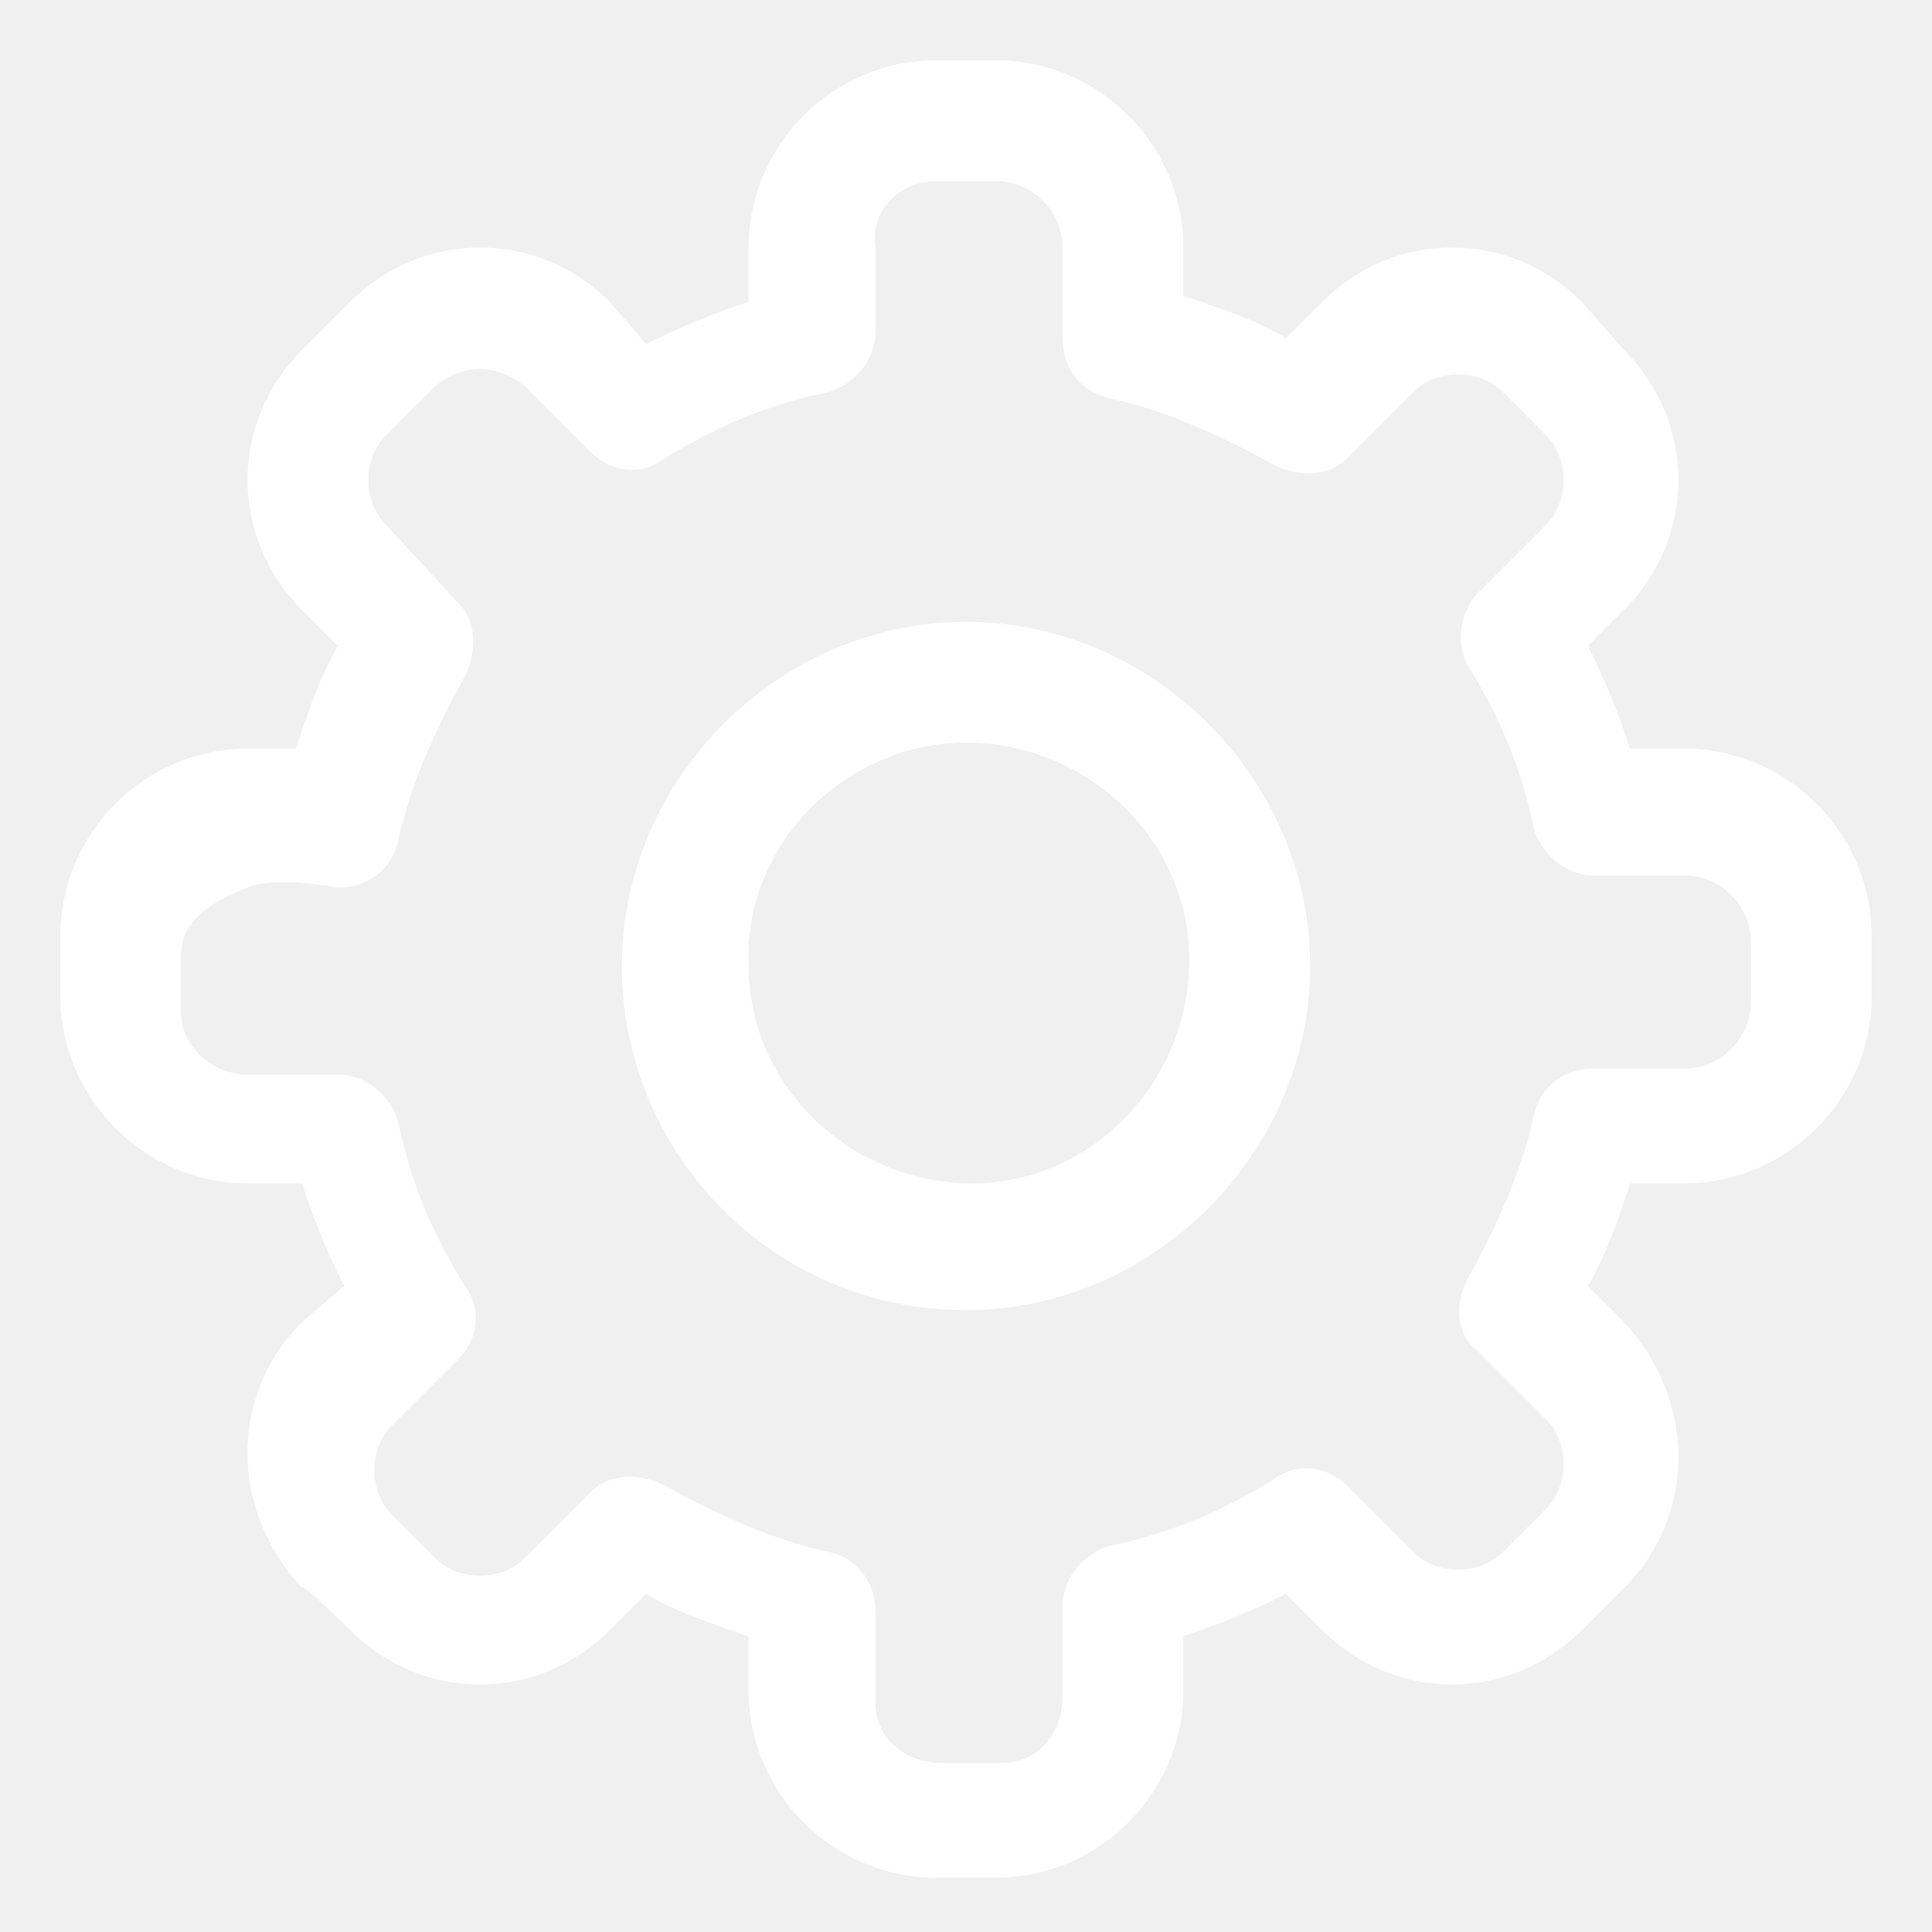
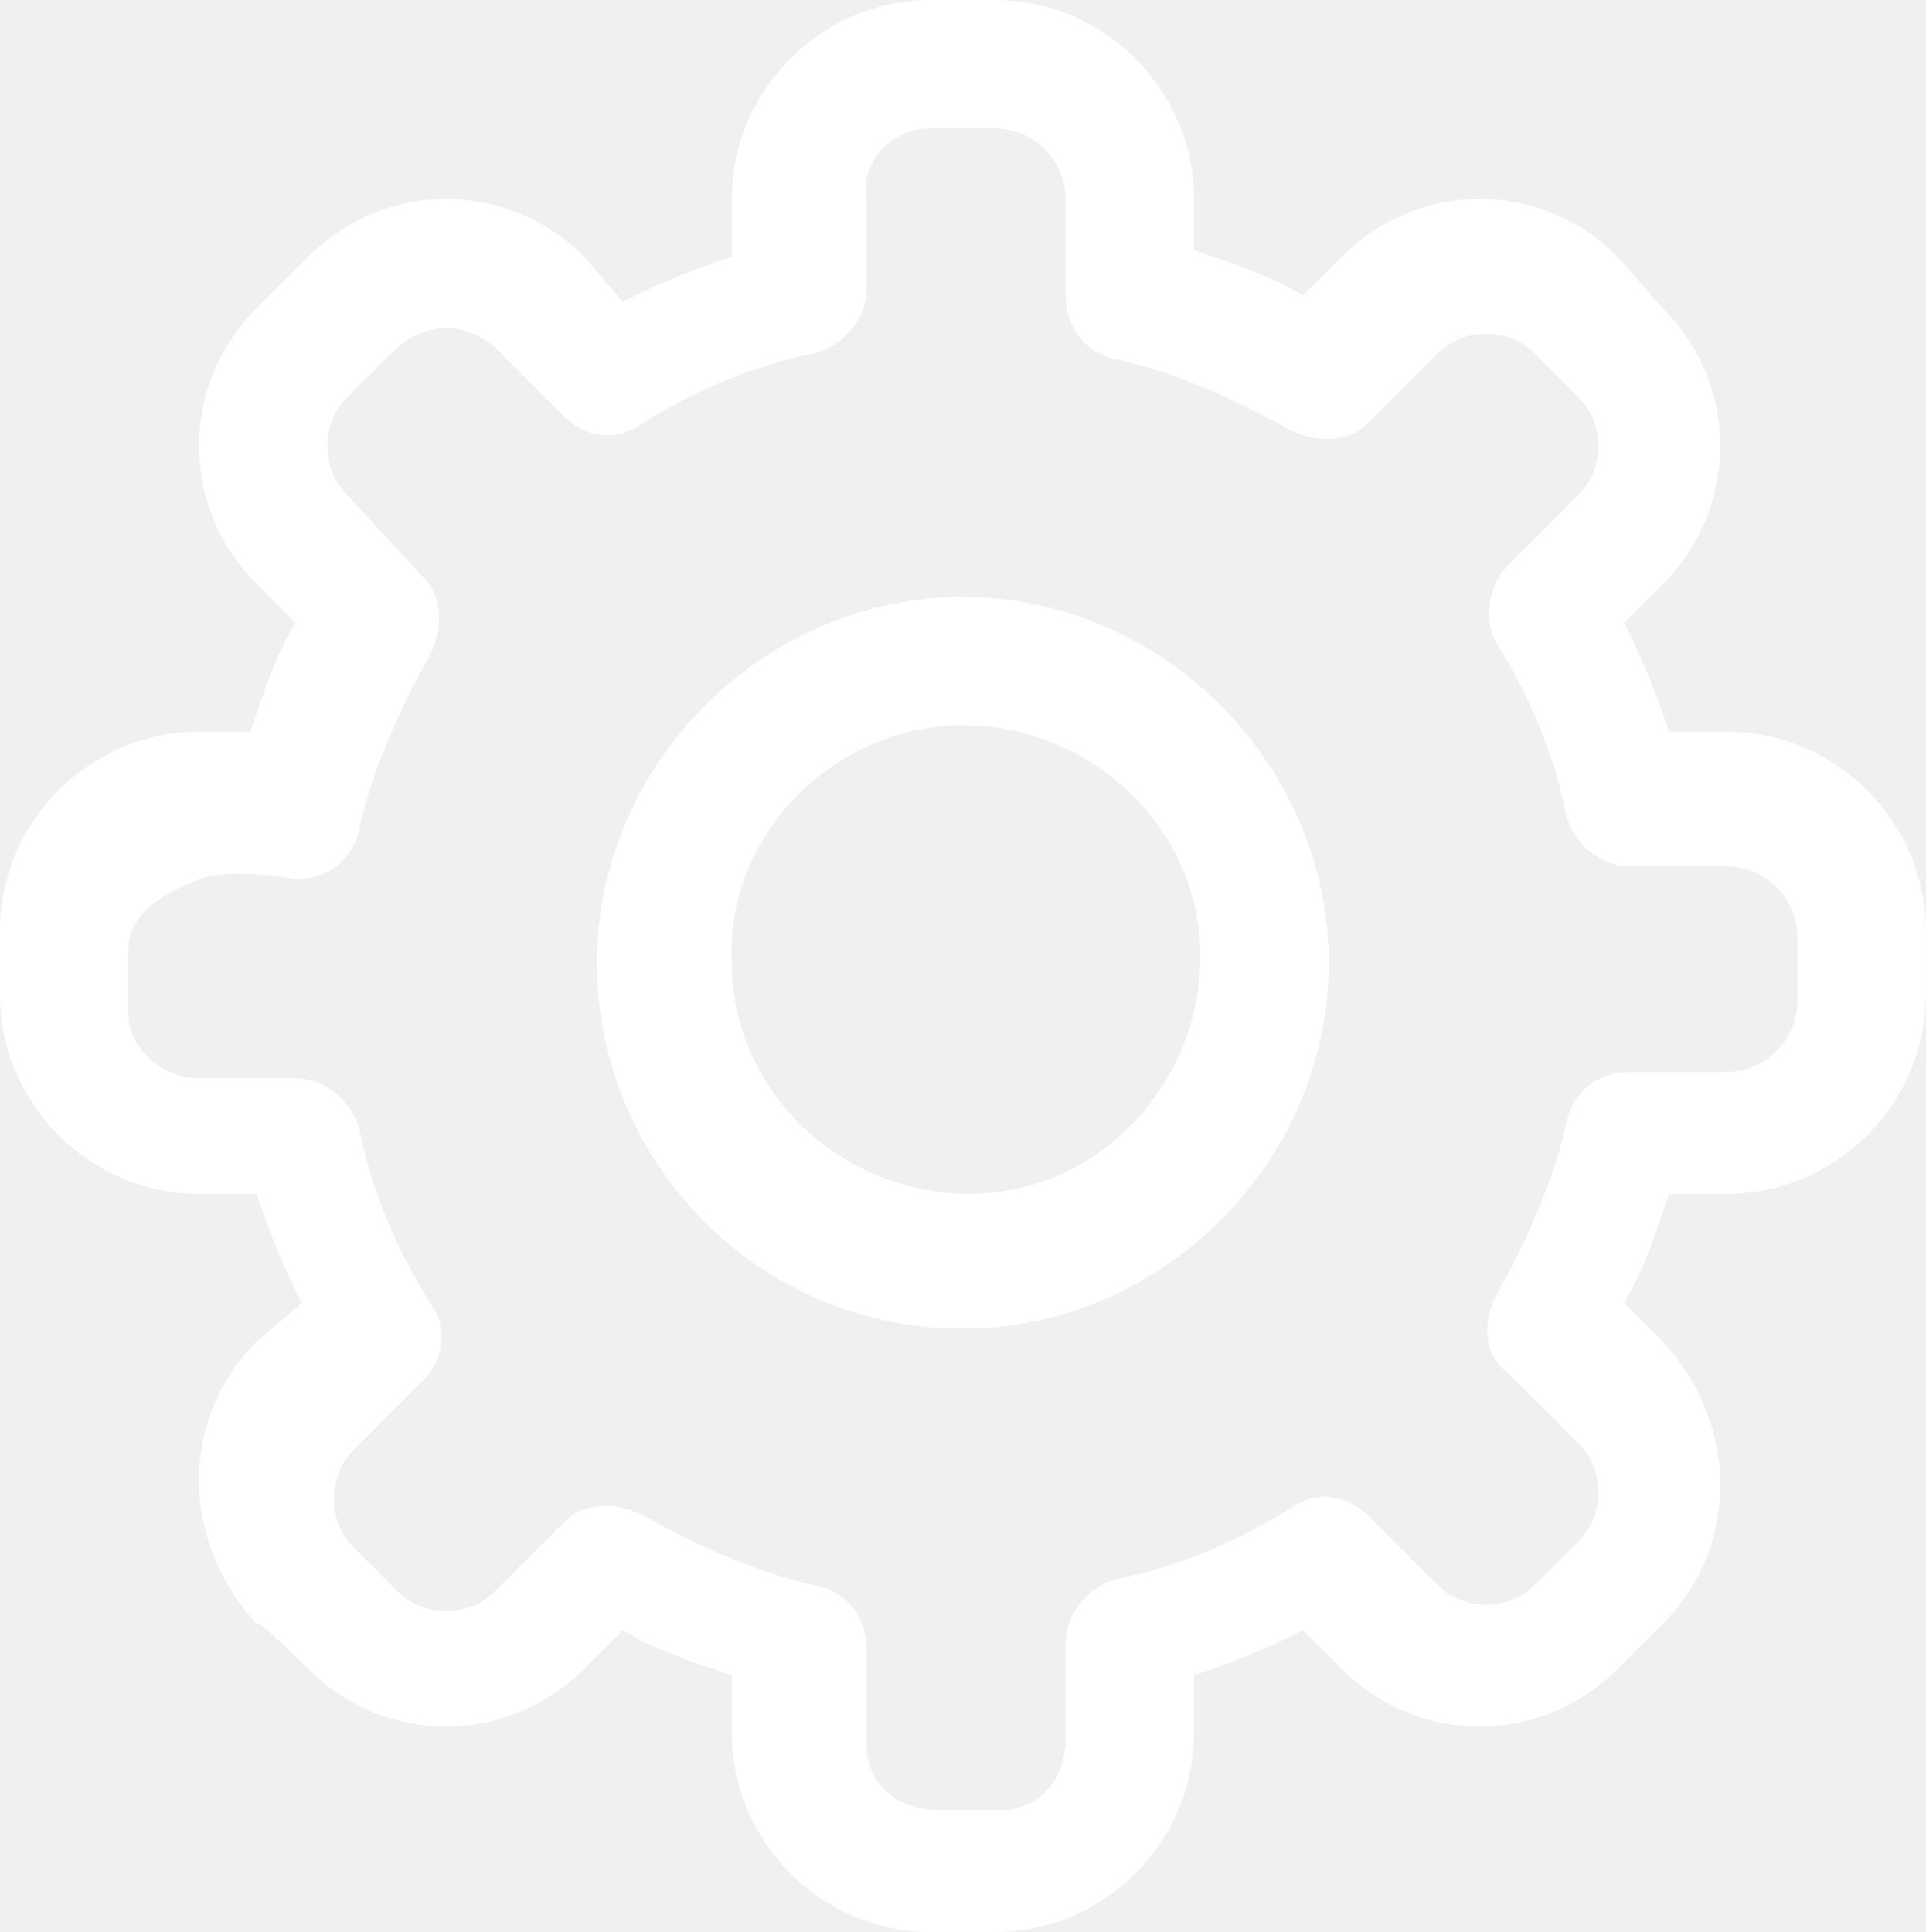
- <svg xmlns="http://www.w3.org/2000/svg" version="1.1" id="Camada_1" x="0px" y="0px" viewBox="0 0 32 32" style="enable-background:new 0 0 32 32;" xml:space="preserve">
+ <svg xmlns="http://www.w3.org/2000/svg" version="1.1" id="Camada_1" x="0px" y="0px" viewBox="0 0 30 30.1" style="enable-background:new 0 0 30 30.1;" xml:space="preserve">
  <style type="text/css">
	.st0{fill:#FFFFFF;}
</style>
-   <path class="st0" d="M5.8,27c1.2,1.2,3.1,1.2,4.3,0l0.6-0.6c0.5,0.3,1.1,0.5,1.7,0.7v0.9c0,1.7,1.4,3.1,3.1,3.1h1  c1.7,0,3.1-1.4,3.1-3.1v-0.9c0.6-0.2,1.1-0.4,1.7-0.7l0.6,0.6c1.2,1.2,3.1,1.2,4.3,0l0.7-0.7c1.2-1.2,1.2-3.1,0-4.4l-0.6-0.6  c0.3-0.5,0.5-1.1,0.7-1.7h0.9c1.7,0,3.1-1.4,3.1-3.1v-1c0-1.7-1.4-3.1-3.1-3.1h-0.9c-0.2-0.6-0.4-1.1-0.7-1.7l0.6-0.6  c1.2-1.2,1.2-3.1,0-4.3L26.2,5c-1.2-1.2-3.1-1.2-4.3,0l-0.6,0.6c-0.5-0.3-1.1-0.5-1.7-0.7V4.1c0-1.7-1.4-3.1-3.1-3.1h-1  c-1.7,0-3.1,1.4-3.1,3.1v0.9c-0.6,0.2-1.1,0.4-1.7,0.7L10.1,5C8.9,3.8,7,3.8,5.8,5L5,5.8C3.8,7,3.8,8.9,5,10.1l0.6,0.6  c-0.3,0.5-0.5,1.1-0.7,1.7H4.1c-1.7,0-3.1,1.4-3.1,3.1v1c0,1.7,1.4,3.1,3.1,3.1h0.9c0.2,0.6,0.4,1.1,0.7,1.7L5,21.9  c-1.2,1.2-1.2,3.1,0,4.4C5,26.2,5.8,27,5.8,27z M15.5,3h1c0.6,0,1.1,0.5,1.1,1.1v1.5c0,0.5,0.3,0.9,0.8,1c0.9,0.2,1.8,0.6,2.7,1.1  c0.4,0.2,0.9,0.2,1.2-0.1l1.1-1.1c0.4-0.4,1.1-0.4,1.5,0c0,0,0,0,0,0l0.7,0.7c0.4,0.4,0.4,1.1,0,1.5l-1.1,1.1  c-0.3,0.3-0.4,0.8-0.2,1.2c0.5,0.8,0.9,1.7,1.1,2.7c0.1,0.4,0.5,0.8,1,0.8h1.5c0.6,0,1.1,0.5,1.1,1.1v1c0,0.6-0.5,1.1-1.1,1.1h-1.5  c-0.5,0-0.9,0.3-1,0.8c-0.2,0.9-0.6,1.8-1.1,2.7c-0.2,0.4-0.2,0.9,0.2,1.2l1.1,1.1c0.4,0.4,0.4,1.1,0,1.5c0,0,0,0,0,0l-0.7,0.7  c-0.4,0.4-1.1,0.4-1.5,0c0,0,0,0,0,0l-1.1-1.1c-0.3-0.3-0.8-0.4-1.2-0.1c-0.8,0.5-1.7,0.9-2.7,1.1c-0.4,0.1-0.8,0.5-0.8,1v1.5  c0,0.6-0.4,1.1-1,1.1c0,0,0,0,0,0h-1c-0.6,0-1.1-0.4-1.1-1c0,0,0,0,0,0v-1.5c0-0.5-0.3-0.9-0.8-1c-0.9-0.2-1.8-0.6-2.7-1.1  c-0.4-0.2-0.9-0.2-1.2,0.1l-1.1,1.1c-0.4,0.4-1.1,0.4-1.5,0c0,0,0,0,0,0l-0.7-0.7c-0.4-0.4-0.4-1.1,0-1.5c0,0,0,0,0,0l1.1-1.1  c0.3-0.3,0.4-0.8,0.1-1.2c-0.5-0.8-0.9-1.7-1.1-2.7c-0.1-0.4-0.5-0.8-1-0.8H4.1c-0.6,0-1.1-0.5-1.1-1c0,0,0,0,0,0v-1  c0-0.6,0.6-0.9,1.1-1.1c0.5-0.2,1.5,0,1.5,0c0.5,0,0.9-0.3,1-0.8c0.2-0.9,0.6-1.8,1.1-2.7c0.2-0.4,0.2-0.9-0.1-1.2L6.4,8.7  C6,8.3,6,7.6,6.4,7.2c0,0,0,0,0,0l0.7-0.7C7.6,6,8.2,6,8.7,6.4c0,0,0,0,0,0l1.1,1.1c0.3,0.3,0.8,0.4,1.2,0.1  c0.8-0.5,1.7-0.9,2.7-1.1c0.4-0.1,0.8-0.5,0.8-1V4.1C14.4,3.5,14.9,3,15.5,3z M16,10.3c-3.1,0-5.7,2.6-5.7,5.7s2.5,5.7,5.7,5.7  c3.1,0,5.7-2.6,5.7-5.7S19.1,10.3,16,10.3z M16,12.3c2,0,3.7,1.6,3.7,3.6c0,0,0,0,0,0c0,2-1.6,3.7-3.6,3.7c0,0,0,0,0,0  c-2,0-3.7-1.6-3.7-3.6c0,0,0,0,0,0C12.3,14,14,12.3,16,12.3C16,12.3,16,12.3,16,12.3z" />
+   <path class="st0" d="M4.8,26c1.2,1.2,3.1,1.2,4.3,0l0.6-0.6c0.5,0.3,1.1,0.5,1.7,0.7V27c0,1.7,1.4,3.1,3.1,3.1h1  c1.7,0,3.1-1.4,3.1-3.1v-0.9c0.6-0.2,1.1-0.4,1.7-0.7l0.6,0.6c1.2,1.2,3.1,1.2,4.3,0l0.7-0.7c1.2-1.2,1.2-3.1,0-4.4l-0.6-0.6  c0.3-0.5,0.5-1.1,0.7-1.7h0.9c1.7,0,3.1-1.4,3.1-3.1v-1c0-1.7-1.4-3.1-3.1-3.1H26c-0.2-0.6-0.4-1.1-0.7-1.7l0.6-0.6  c1.2-1.2,1.2-3.1,0-4.3L25.2,4c-1.2-1.2-3.1-1.2-4.3,0l-0.6,0.6c-0.5-0.3-1.1-0.5-1.7-0.7V3.1c0-1.7-1.4-3.1-3.1-3.1h-1  c-1.7,0-3.1,1.4-3.1,3.1V4c-0.6,0.2-1.1,0.4-1.7,0.7L9.1,4C7.9,2.8,6,2.8,4.8,4L4,4.8C2.8,6,2.8,7.9,4,9.1l0.6,0.6  c-0.3,0.5-0.5,1.1-0.7,1.7H3.1c-1.7,0-3.1,1.4-3.1,3.1v1c0,1.7,1.4,3.1,3.1,3.1H4c0.2,0.6,0.4,1.1,0.7,1.7L4,20.9  c-1.2,1.2-1.2,3.1,0,4.4C4,25.2,4.8,26,4.8,26z M14.5,2h1c0.6,0,1.1,0.5,1.1,1.1v1.5c0,0.5,0.3,0.9,0.8,1c0.9,0.2,1.8,0.6,2.7,1.1  c0.4,0.2,0.9,0.2,1.2-0.1l1.1-1.1c0.4-0.4,1.1-0.4,1.5,0l0,0l0.7,0.7c0.4,0.4,0.4,1.1,0,1.5l-1.1,1.1c-0.3,0.3-0.4,0.8-0.2,1.2  c0.5,0.8,0.9,1.7,1.1,2.7c0.1,0.4,0.5,0.8,1,0.8h1.5c0.6,0,1.1,0.5,1.1,1.1v1c0,0.6-0.5,1.1-1.1,1.1h-1.5c-0.5,0-0.9,0.3-1,0.8  c-0.2,0.9-0.6,1.8-1.1,2.7c-0.2,0.4-0.2,0.9,0.2,1.2l1.1,1.1c0.4,0.4,0.4,1.1,0,1.5l0,0l-0.7,0.7c-0.4,0.4-1.1,0.4-1.5,0l0,0  l-1.1-1.1c-0.3-0.3-0.8-0.4-1.2-0.1c-0.8,0.5-1.7,0.9-2.7,1.1c-0.4,0.1-0.8,0.5-0.8,1v1.5c0,0.6-0.4,1.1-1,1.1l0,0h-1  c-0.6,0-1.1-0.4-1.1-1l0,0v-1.5c0-0.5-0.3-0.9-0.8-1c-0.9-0.2-1.8-0.6-2.7-1.1c-0.4-0.2-0.9-0.2-1.2,0.1l-1.1,1.1  c-0.4,0.4-1.1,0.4-1.5,0l0,0l-0.7-0.7c-0.4-0.4-0.4-1.1,0-1.5l0,0l1.1-1.1c0.3-0.3,0.4-0.8,0.1-1.2c-0.5-0.8-0.9-1.7-1.1-2.7  c-0.1-0.4-0.5-0.8-1-0.8H3.1c-0.6,0-1.1-0.5-1.1-1l0,0v-1c0-0.6,0.6-0.9,1.1-1.1c0.5-0.2,1.5,0,1.5,0c0.5,0,0.9-0.3,1-0.8  c0.2-0.9,0.6-1.8,1.1-2.7C6.9,9.8,6.9,9.3,6.6,9L5.4,7.7C5,7.3,5,6.6,5.4,6.2l0,0l0.7-0.7C6.6,5,7.2,5,7.7,5.4l0,0l1.1,1.1  C9.1,6.8,9.6,6.9,10,6.6c0.8-0.5,1.7-0.9,2.7-1.1c0.4-0.1,0.8-0.5,0.8-1V3.1C13.4,2.5,13.9,2,14.5,2z M15,9.3  c-3.1,0-5.7,2.6-5.7,5.7s2.5,5.7,5.7,5.7c3.1,0,5.7-2.6,5.7-5.7S18.1,9.3,15,9.3z M15,11.3c2,0,3.7,1.6,3.7,3.6l0,0  c0,2-1.6,3.7-3.6,3.7l0,0c-2,0-3.7-1.6-3.7-3.6l0,0C11.3,13,13,11.3,15,11.3L15,11.3z" />
</svg>
